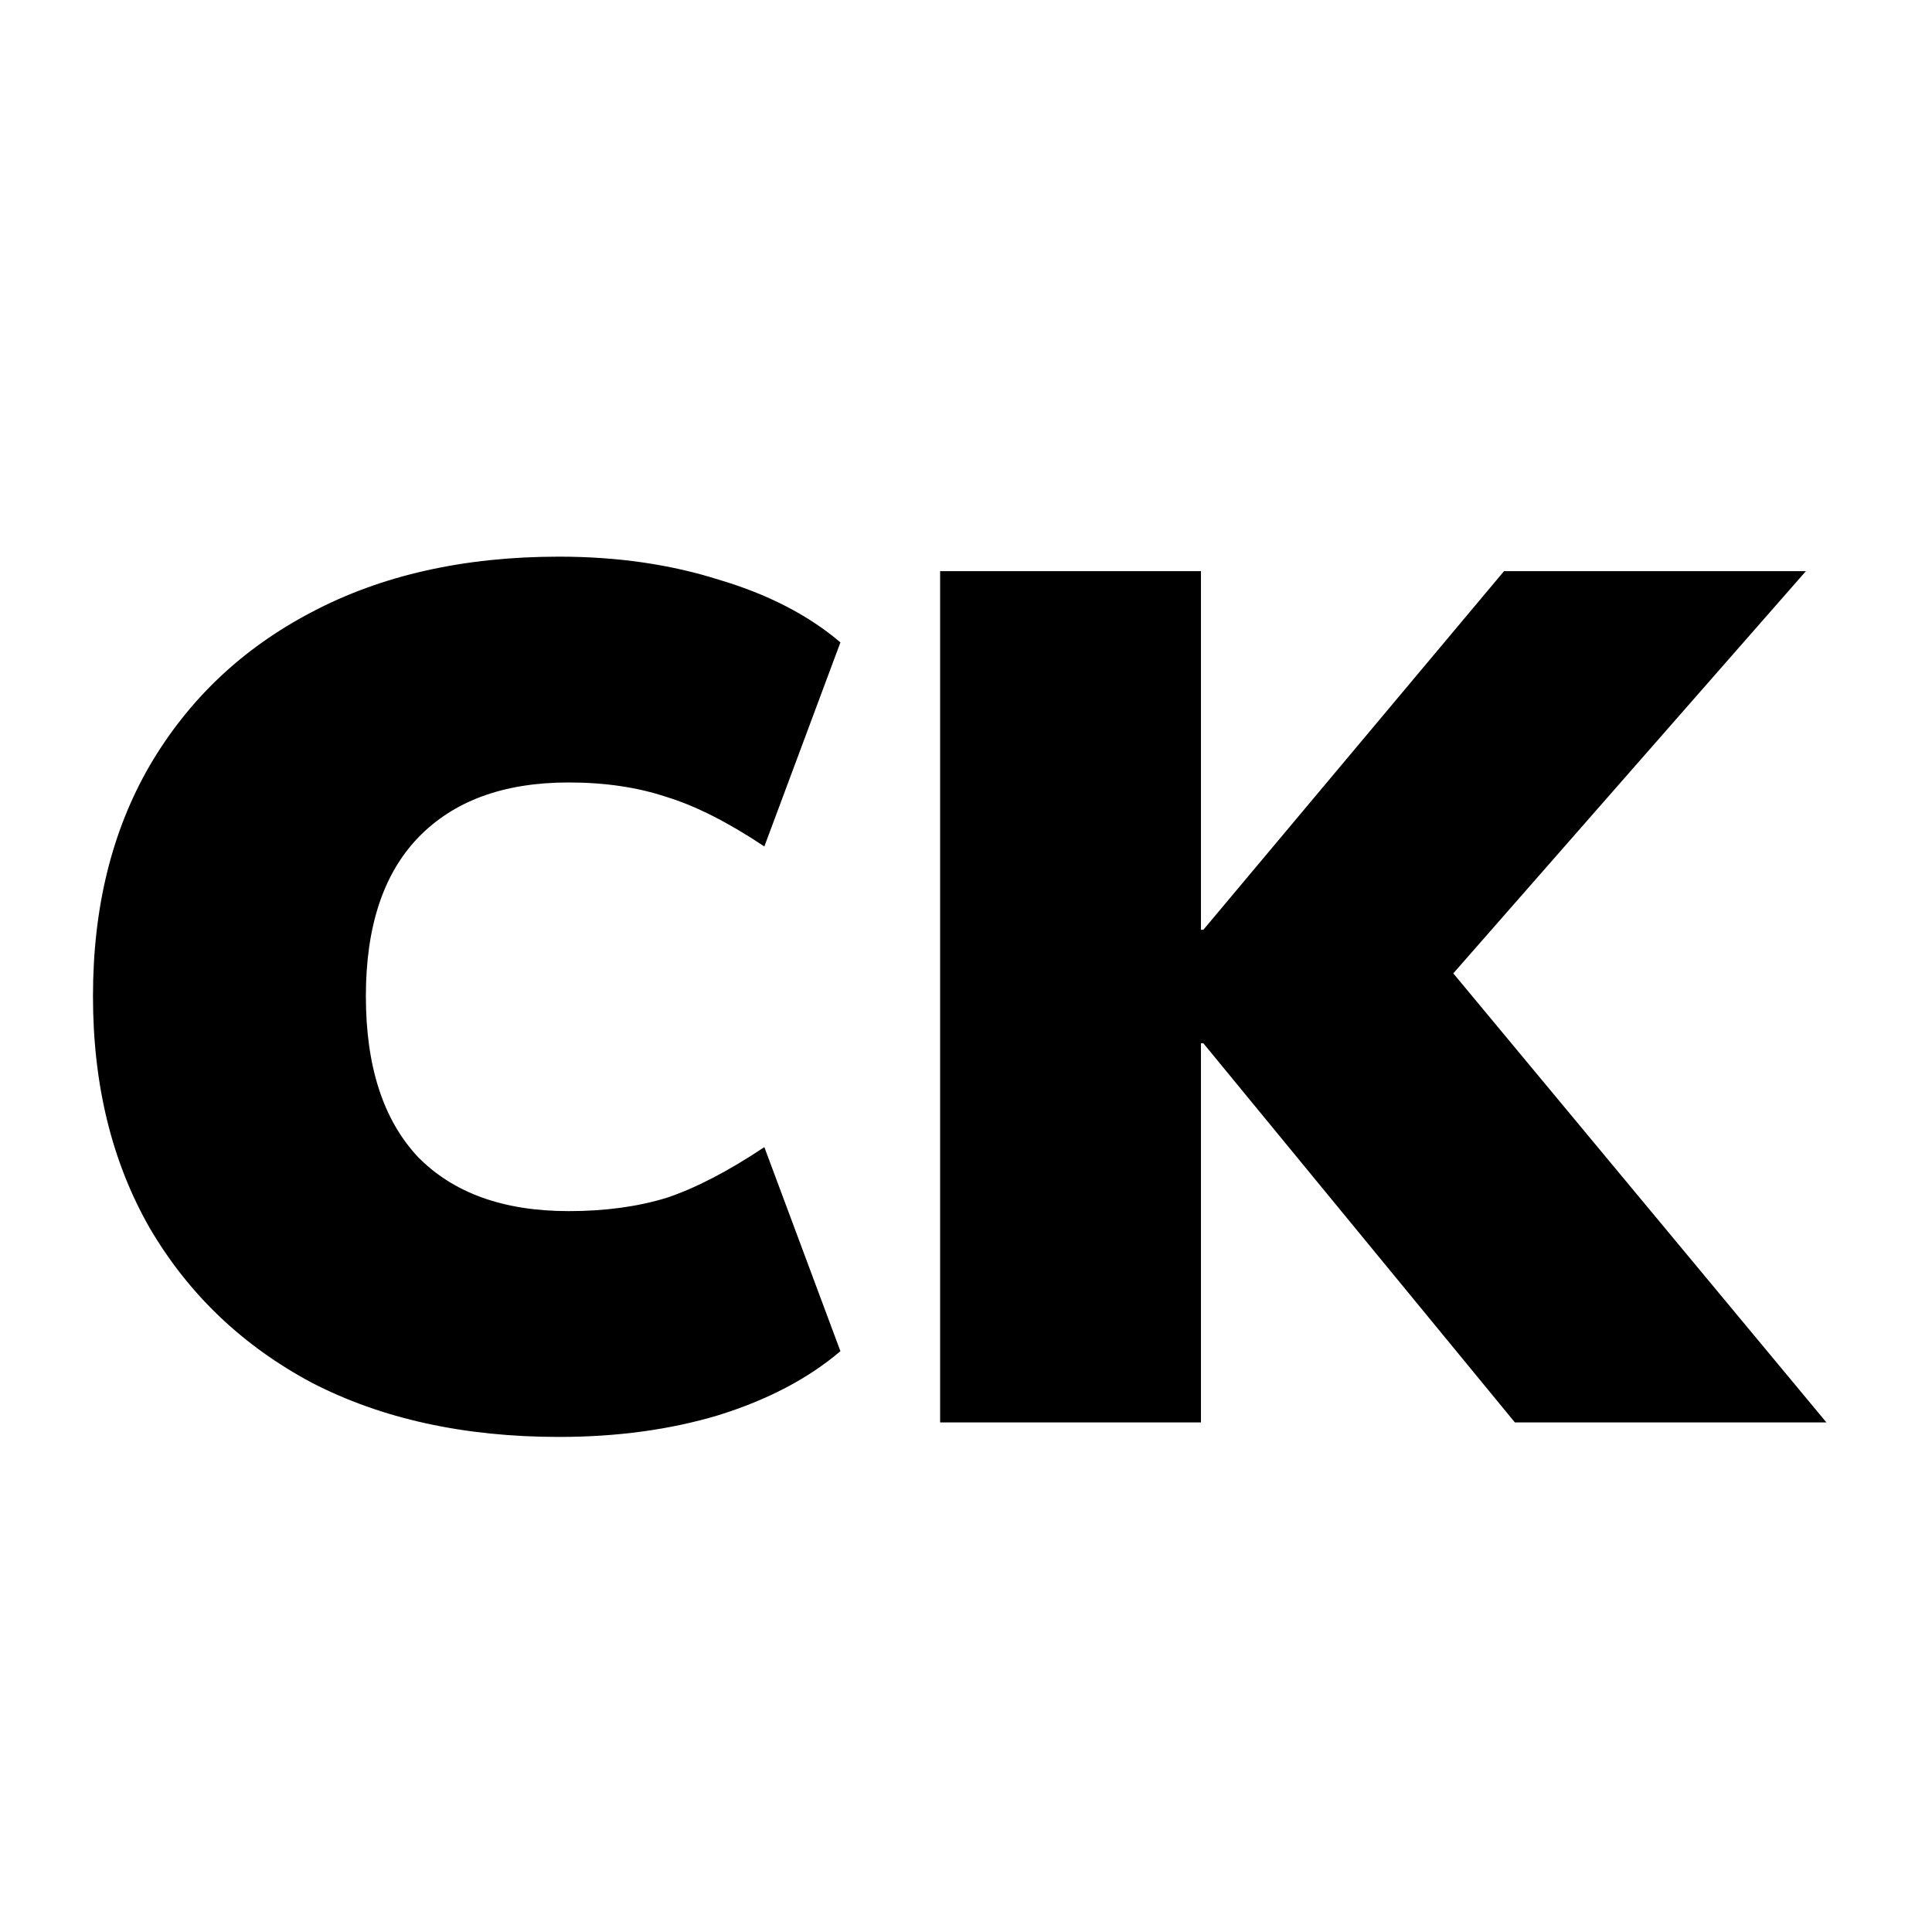
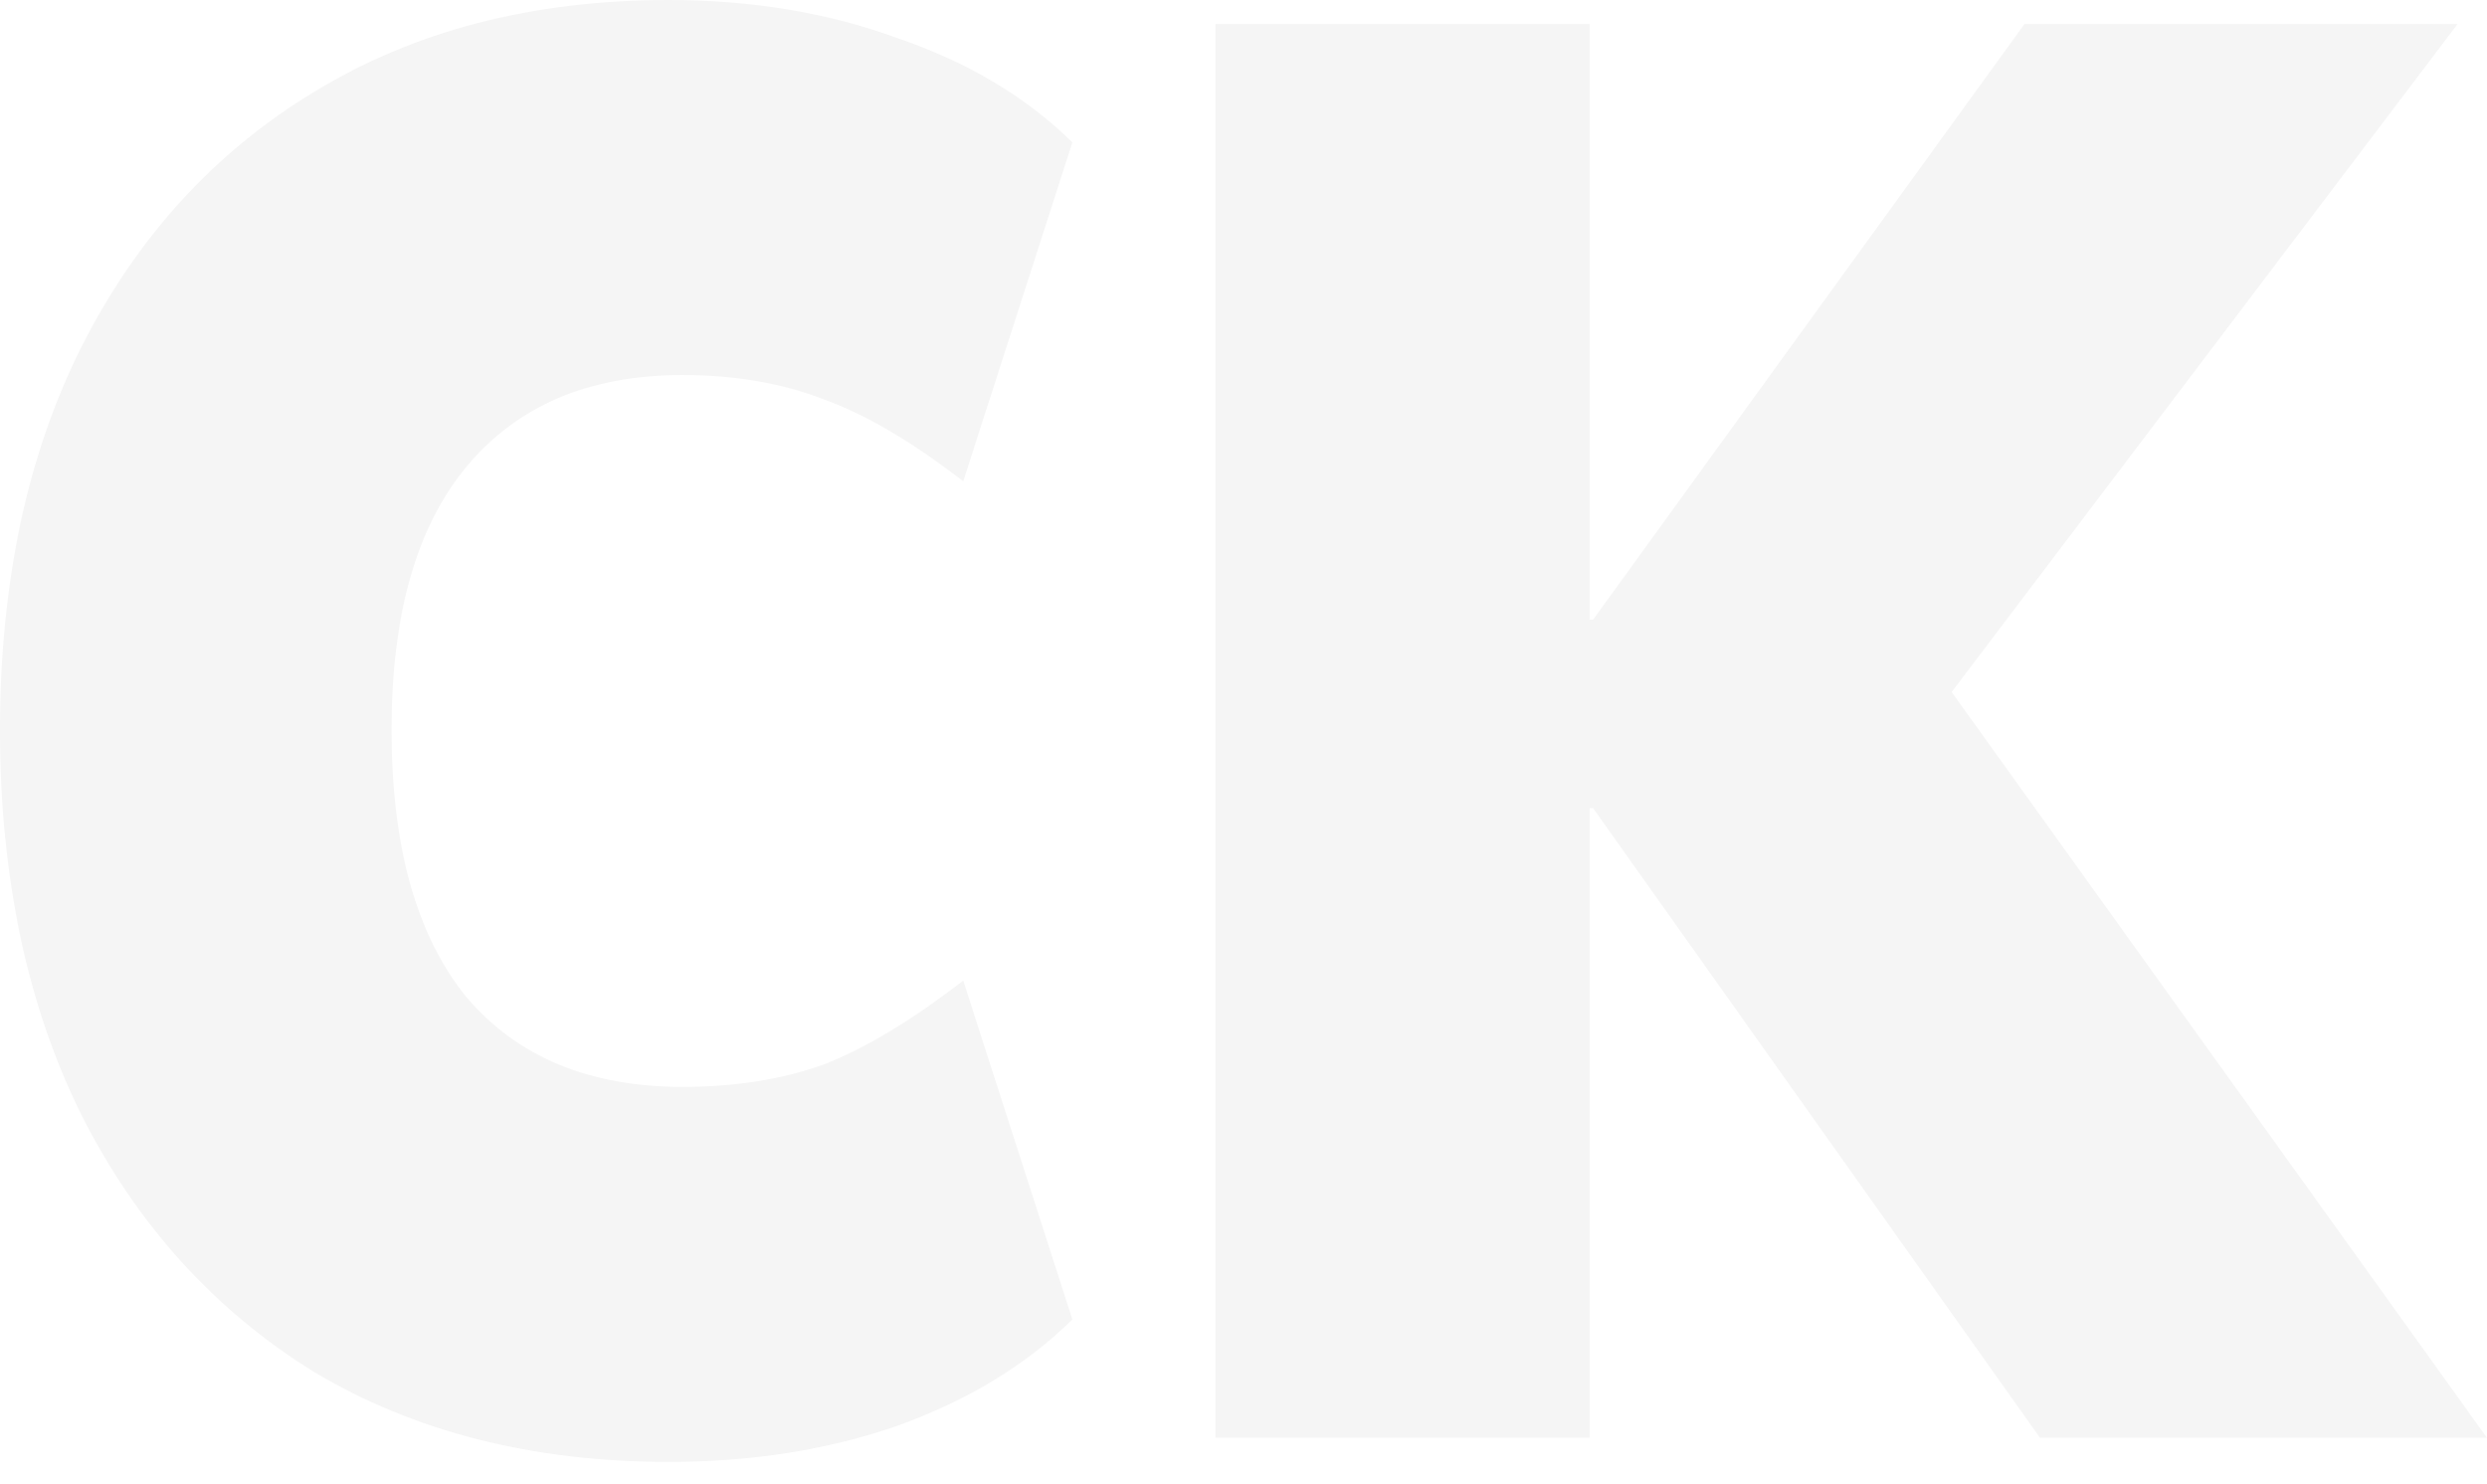
- <svg xmlns="http://www.w3.org/2000/svg" width="800" height="800" viewBox="0 0 800 800" fill="none">
-   <path d="M231.5 595C192.167 595 158 587.5 129 572.5C100.333 557.167 78 535.833 62 508.5C46.333 481.167 38.5 449.167 38.5 412.5C38.5 375.833 46.333 344 62 317C78 289.667 100.333 268.5 129 253.5C158 238.167 192.167 230.5 231.5 230.5C255.5 230.5 277.5 233.667 297.5 240C317.833 246 334.667 254.667 348 266L316.5 350.5C301.5 340.5 288 333.667 276 330C264 326 250.5 324 235.5 324C208.5 324 187.667 331.667 173 347C158.667 362 151.5 383.833 151.5 412.5C151.5 441.5 158.667 463.667 173 479C187.667 494 208.5 501.5 235.5 501.5C250.5 501.5 264 499.667 276 496C288 492 301.5 485 316.5 475L348 559.5C334.667 570.833 317.833 579.667 297.5 586C277.5 592 255.5 595 231.5 595ZM389.285 589V236.5H497.285V385H498.285L622.785 236.5H747.785L584.285 423V382L756.285 589H627.285L498.285 432H497.285V589H389.285Z" fill="black" />
+ <svg xmlns="http://www.w3.org/2000/svg" width="62" height="37" viewBox="0 0 62 37" fill="none">
+   <path d="M16.671 36.45C13.273 36.45 10.322 35.7 7.817 34.2C5.341 32.667 3.412 30.533 2.03 27.8C0.677 25.067 0 21.867 0 18.2C0 14.533 0.677 11.35 2.03 8.65C3.412 5.917 5.341 3.8 7.817 2.3C10.322 0.767 13.273 0 16.671 0C18.744 0 20.644 0.317 22.372 0.95C24.128 1.55 25.582 2.417 26.734 3.55L24.013 12C22.717 11 21.551 10.317 20.515 9.95C19.478 9.55 18.312 9.35 17.016 9.35C14.684 9.35 12.885 10.117 11.618 11.65C10.38 13.15 9.761 15.333 9.761 18.2C9.761 21.1 10.38 23.317 11.618 24.85C12.885 26.35 14.684 27.1 17.016 27.1C18.312 27.1 19.478 26.917 20.515 26.55C21.551 26.15 22.717 25.45 24.013 24.45L26.734 32.9C25.582 34.033 24.128 34.917 22.372 35.55C20.644 36.15 18.744 36.45 16.671 36.45ZM30.3 35.85V0.6H39.628V15.45H39.715L50.469 0.6H61.266L47.143 19.25V15.15L62 35.85H50.857L39.715 20.15H39.628V35.85H30.3Z" fill="#F5F5F5" />
</svg>
